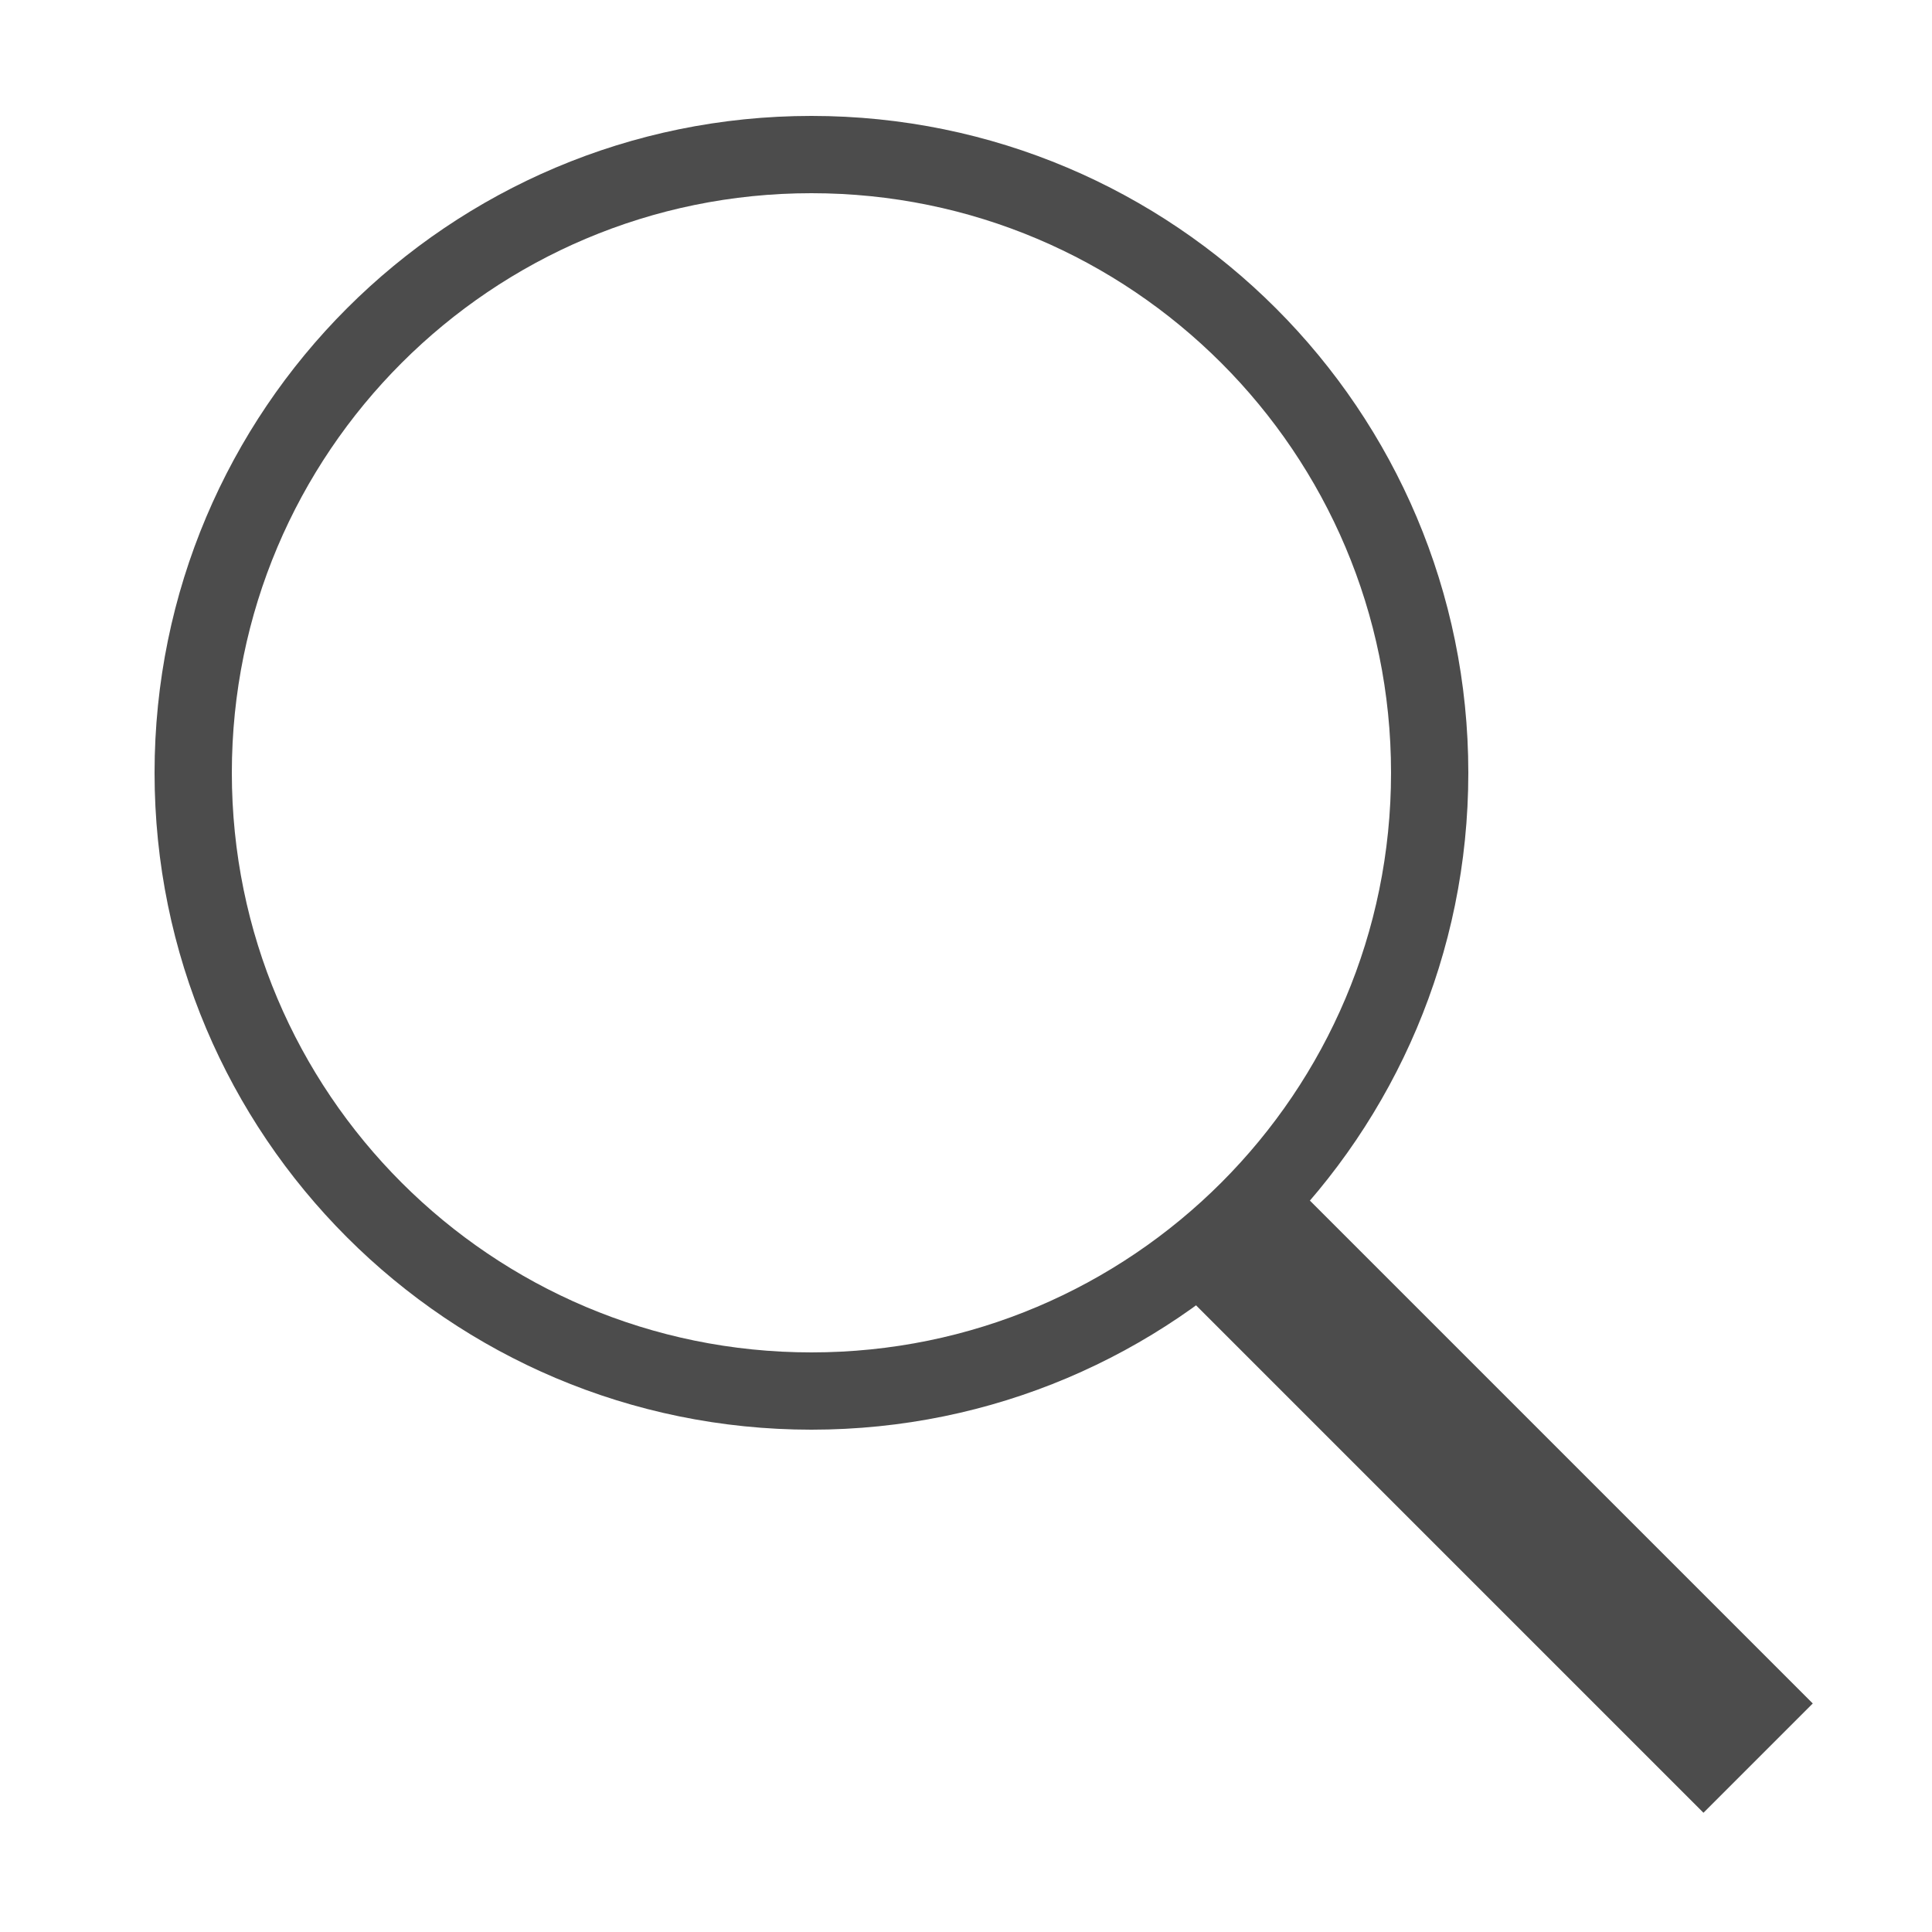
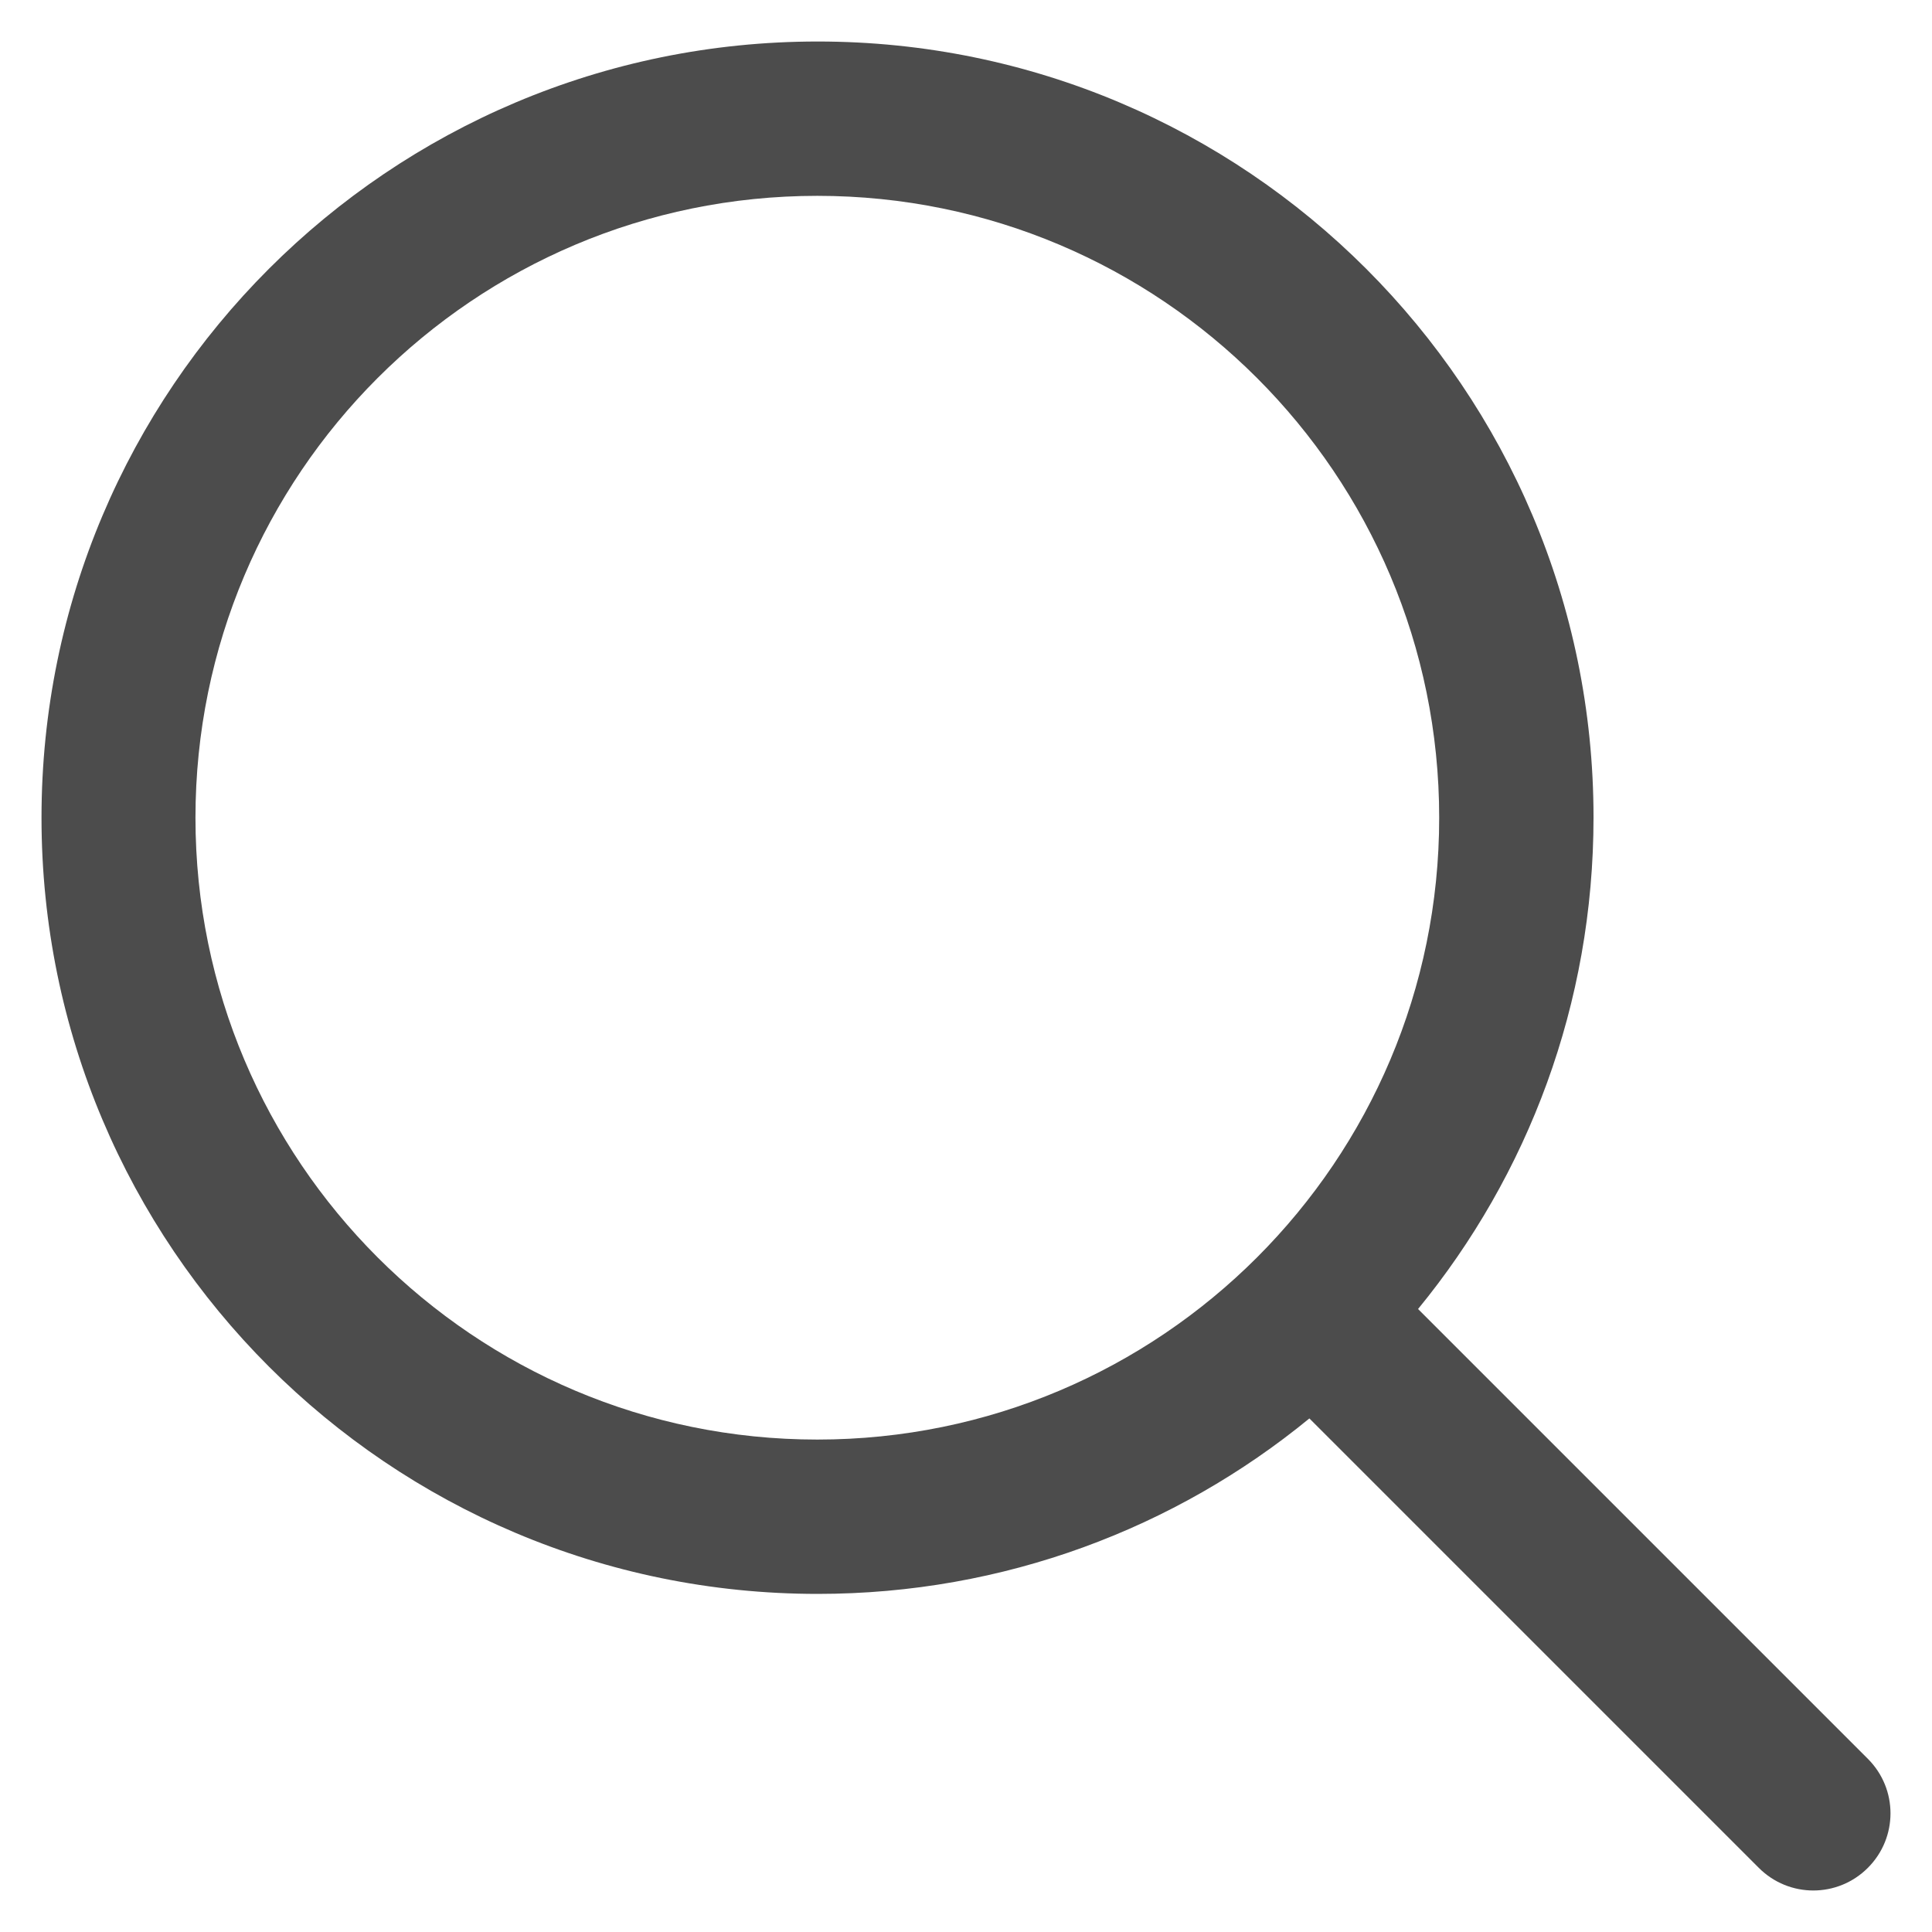
- <svg xmlns="http://www.w3.org/2000/svg" enable-background="new 0 0 50 50" height="50px" id="Layer_1" version="1.1" viewBox="0 0 50 50" width="50px" xml:space="preserve">
-   <rect fill="none" height="50" width="50" />
-   <circle cx="21" cy="20" fill="none" r="16" stroke="#4c4c4c" stroke-linecap="round" stroke-miterlimit="10" stroke-width="2" />
-   <line fill="none" stroke="#4c4c4c" stroke-miterlimit="10" stroke-width="4" x1="32.229" x2="45.5" y1="32.229" y2="45.5" />
+ <svg xmlns="http://www.w3.org/2000/svg" version="1.1" viewBox="0 0 512 512" enable-background="new 0 0 512 512">
+   <style type="text/css">
+     .st0{fill:#4c4c4c;}
+ </style>
+   <g>
+     <path class="st0" d="m495,466.1l-119.2-119.2c29.1-35.5 46.5-80.8 46.5-130.3 0-113.5-92.1-205.6-205.6-205.6-113.6,0-205.7,92.1-205.7,205.7s92.1,205.7 205.7,205.7c49.4,0 94.8-17.4 130.3-46.5l119.1,119.1c8,8 20.9,8 28.9,0 8-8 8-20.9 0-28.9zm-443.2-249.4c-1.42109e-14-91 73.8-164.8 164.8-164.8 91,0 164.8,73.8 164.8,164.8s-73.8,164.8-164.8,164.8c-91,0-164.8-73.8-164.8-164.8z" />
+   </g>
</svg>
